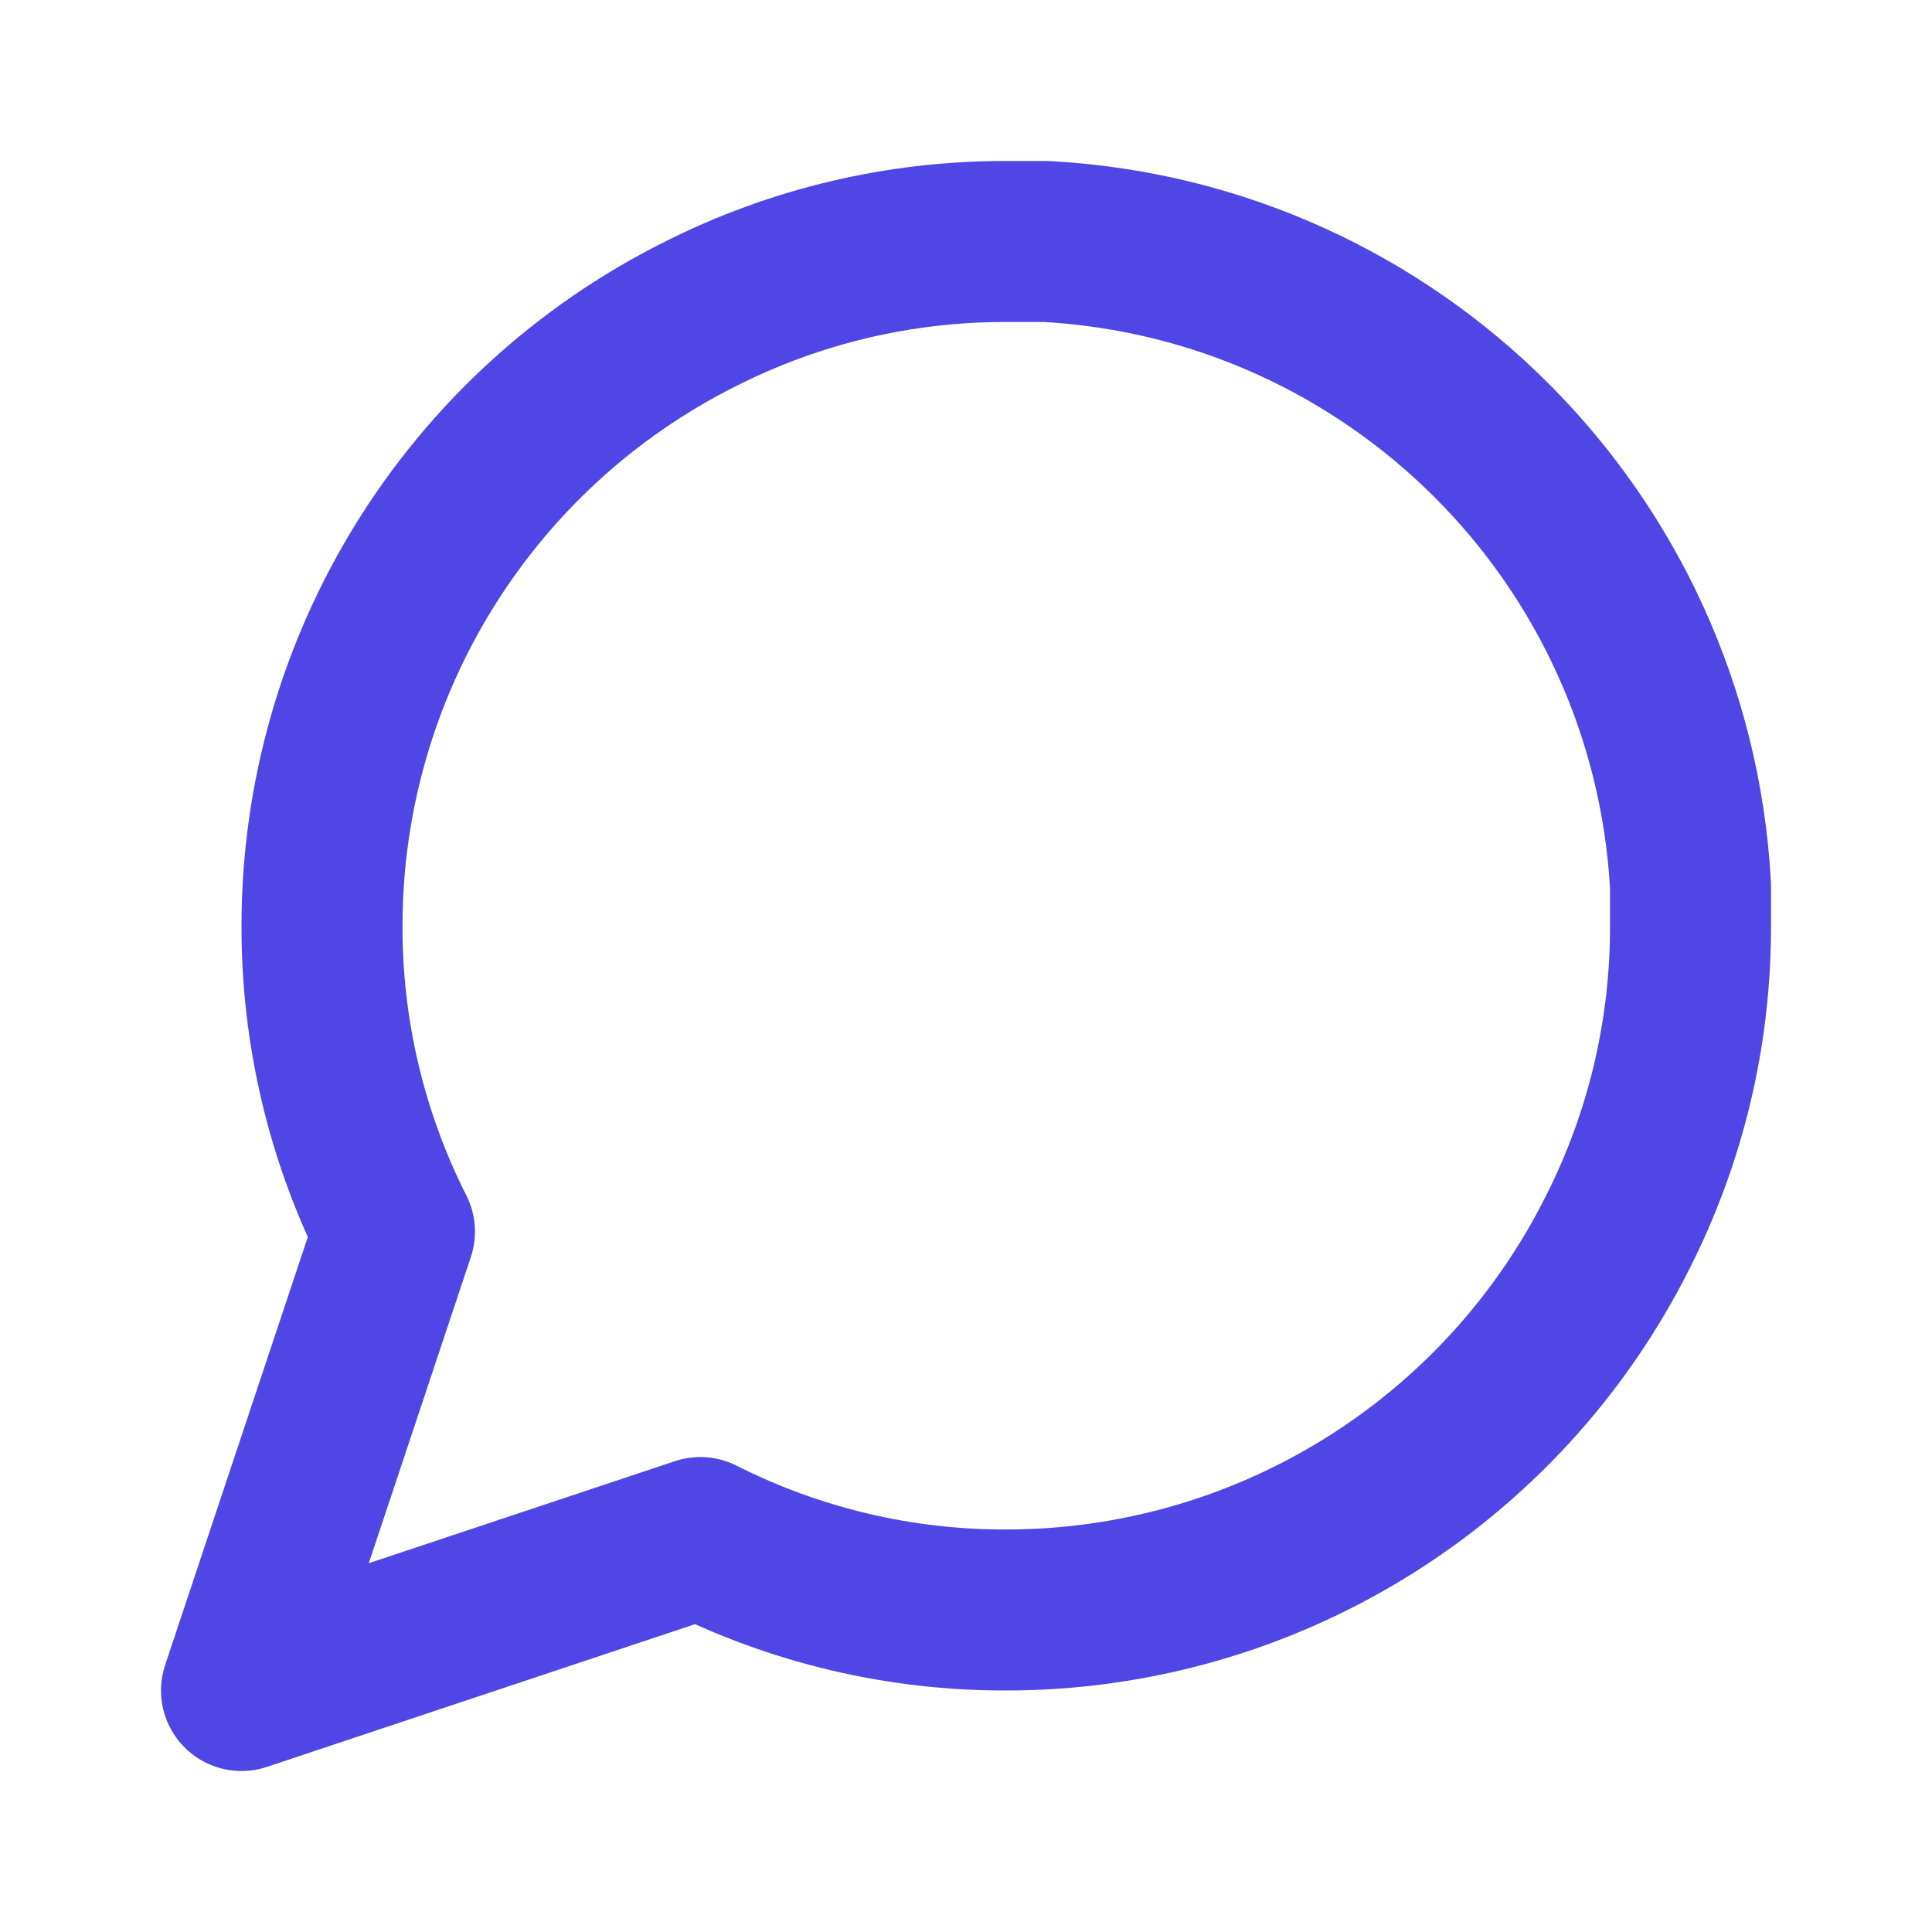
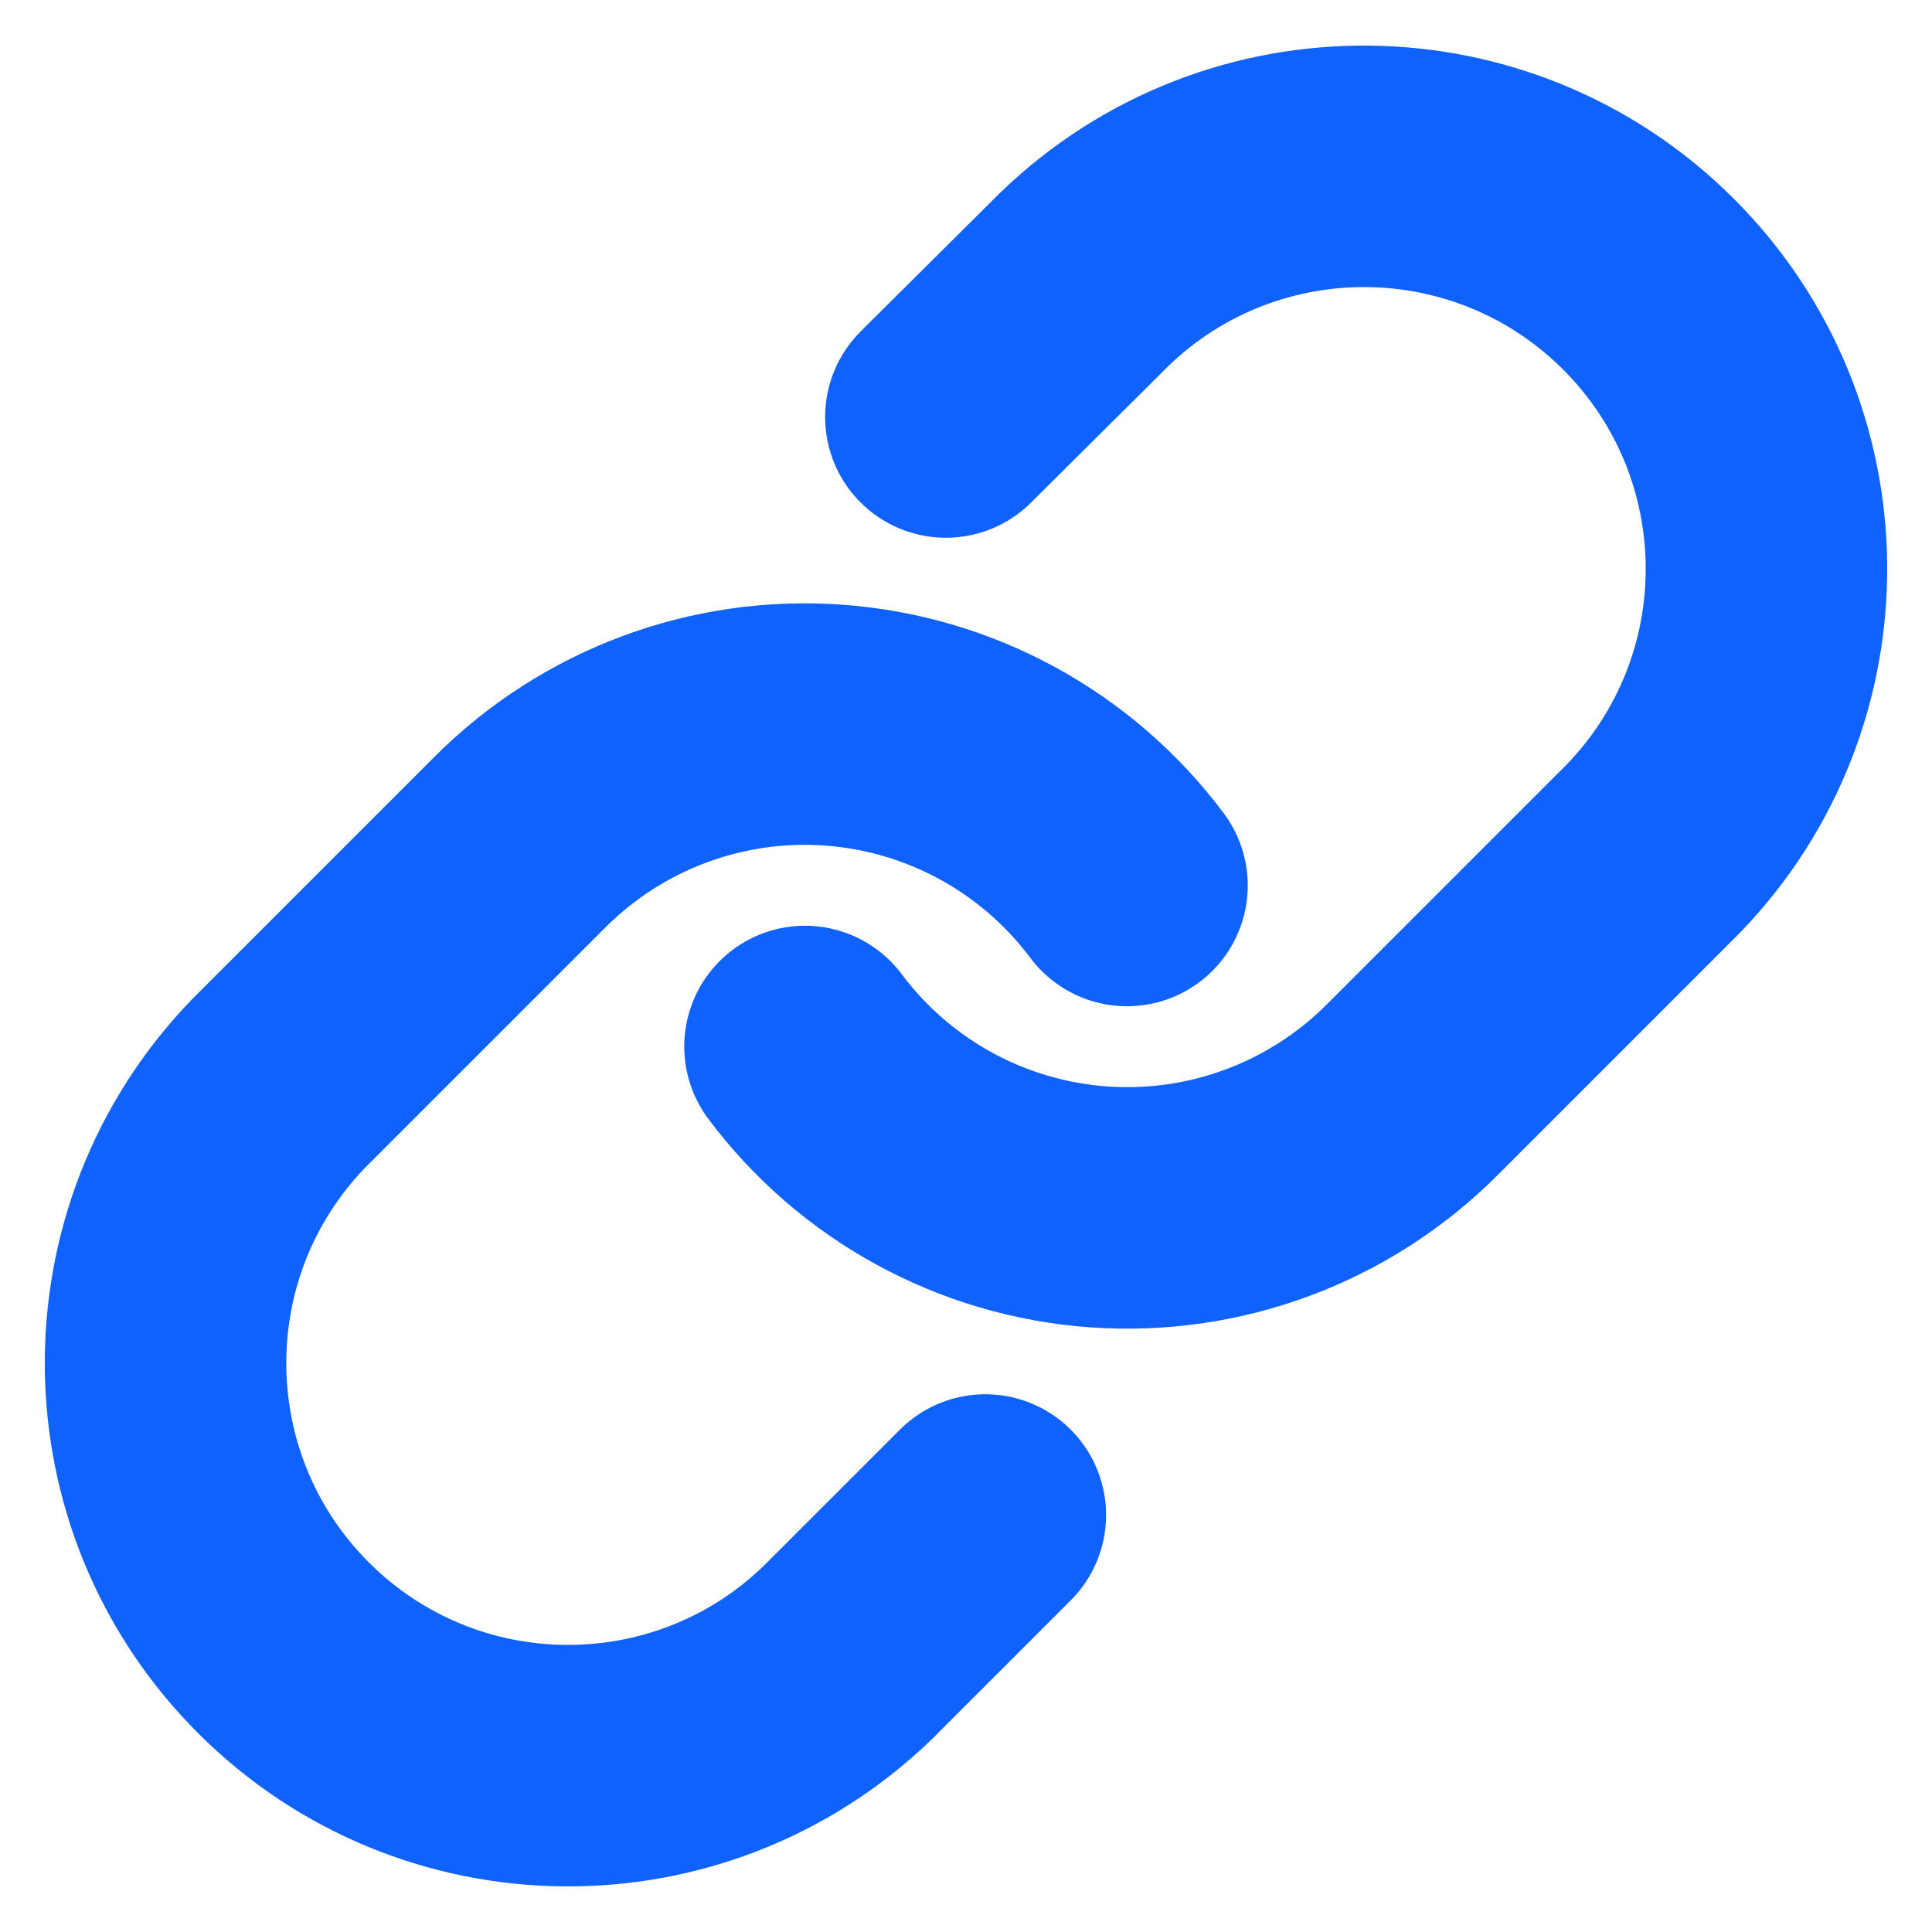
- <svg xmlns="http://www.w3.org/2000/svg" viewBox="0 0 24 24" fill="none" stroke="#4f46e5" stroke-width="2" stroke-linecap="round" stroke-linejoin="round">
-   <path d="M21 11.5a8.38 8.38 0 0 1-.9 3.8 8.5 8.5 0 0 1-7.6 4.7 8.38 8.38 0 0 1-3.8-.9L3 21l1.9-5.7a8.38 8.38 0 0 1-.9-3.8 8.5 8.5 0 0 1 4.7-7.6 8.38 8.38 0 0 1 3.8-.9h.5a8.48 8.48 0 0 1 8 8v.5z" />
+ <svg xmlns="http://www.w3.org/2000/svg" viewBox="0 0 24 24" fill="none" stroke="#0f62fe" stroke-width="3" stroke-linecap="round" stroke-linejoin="round">
+   <path d="M10 13a5 5 0 0 0 7.54.54l3-3a5 5 0 0 0-7.07-7.07l-1.72 1.71" />
+   <path d="M14 11a5 5 0 0 0-7.54-.54l-3 3a5 5 0 0 0 7.07 7.07l1.71-1.71" />
</svg>
